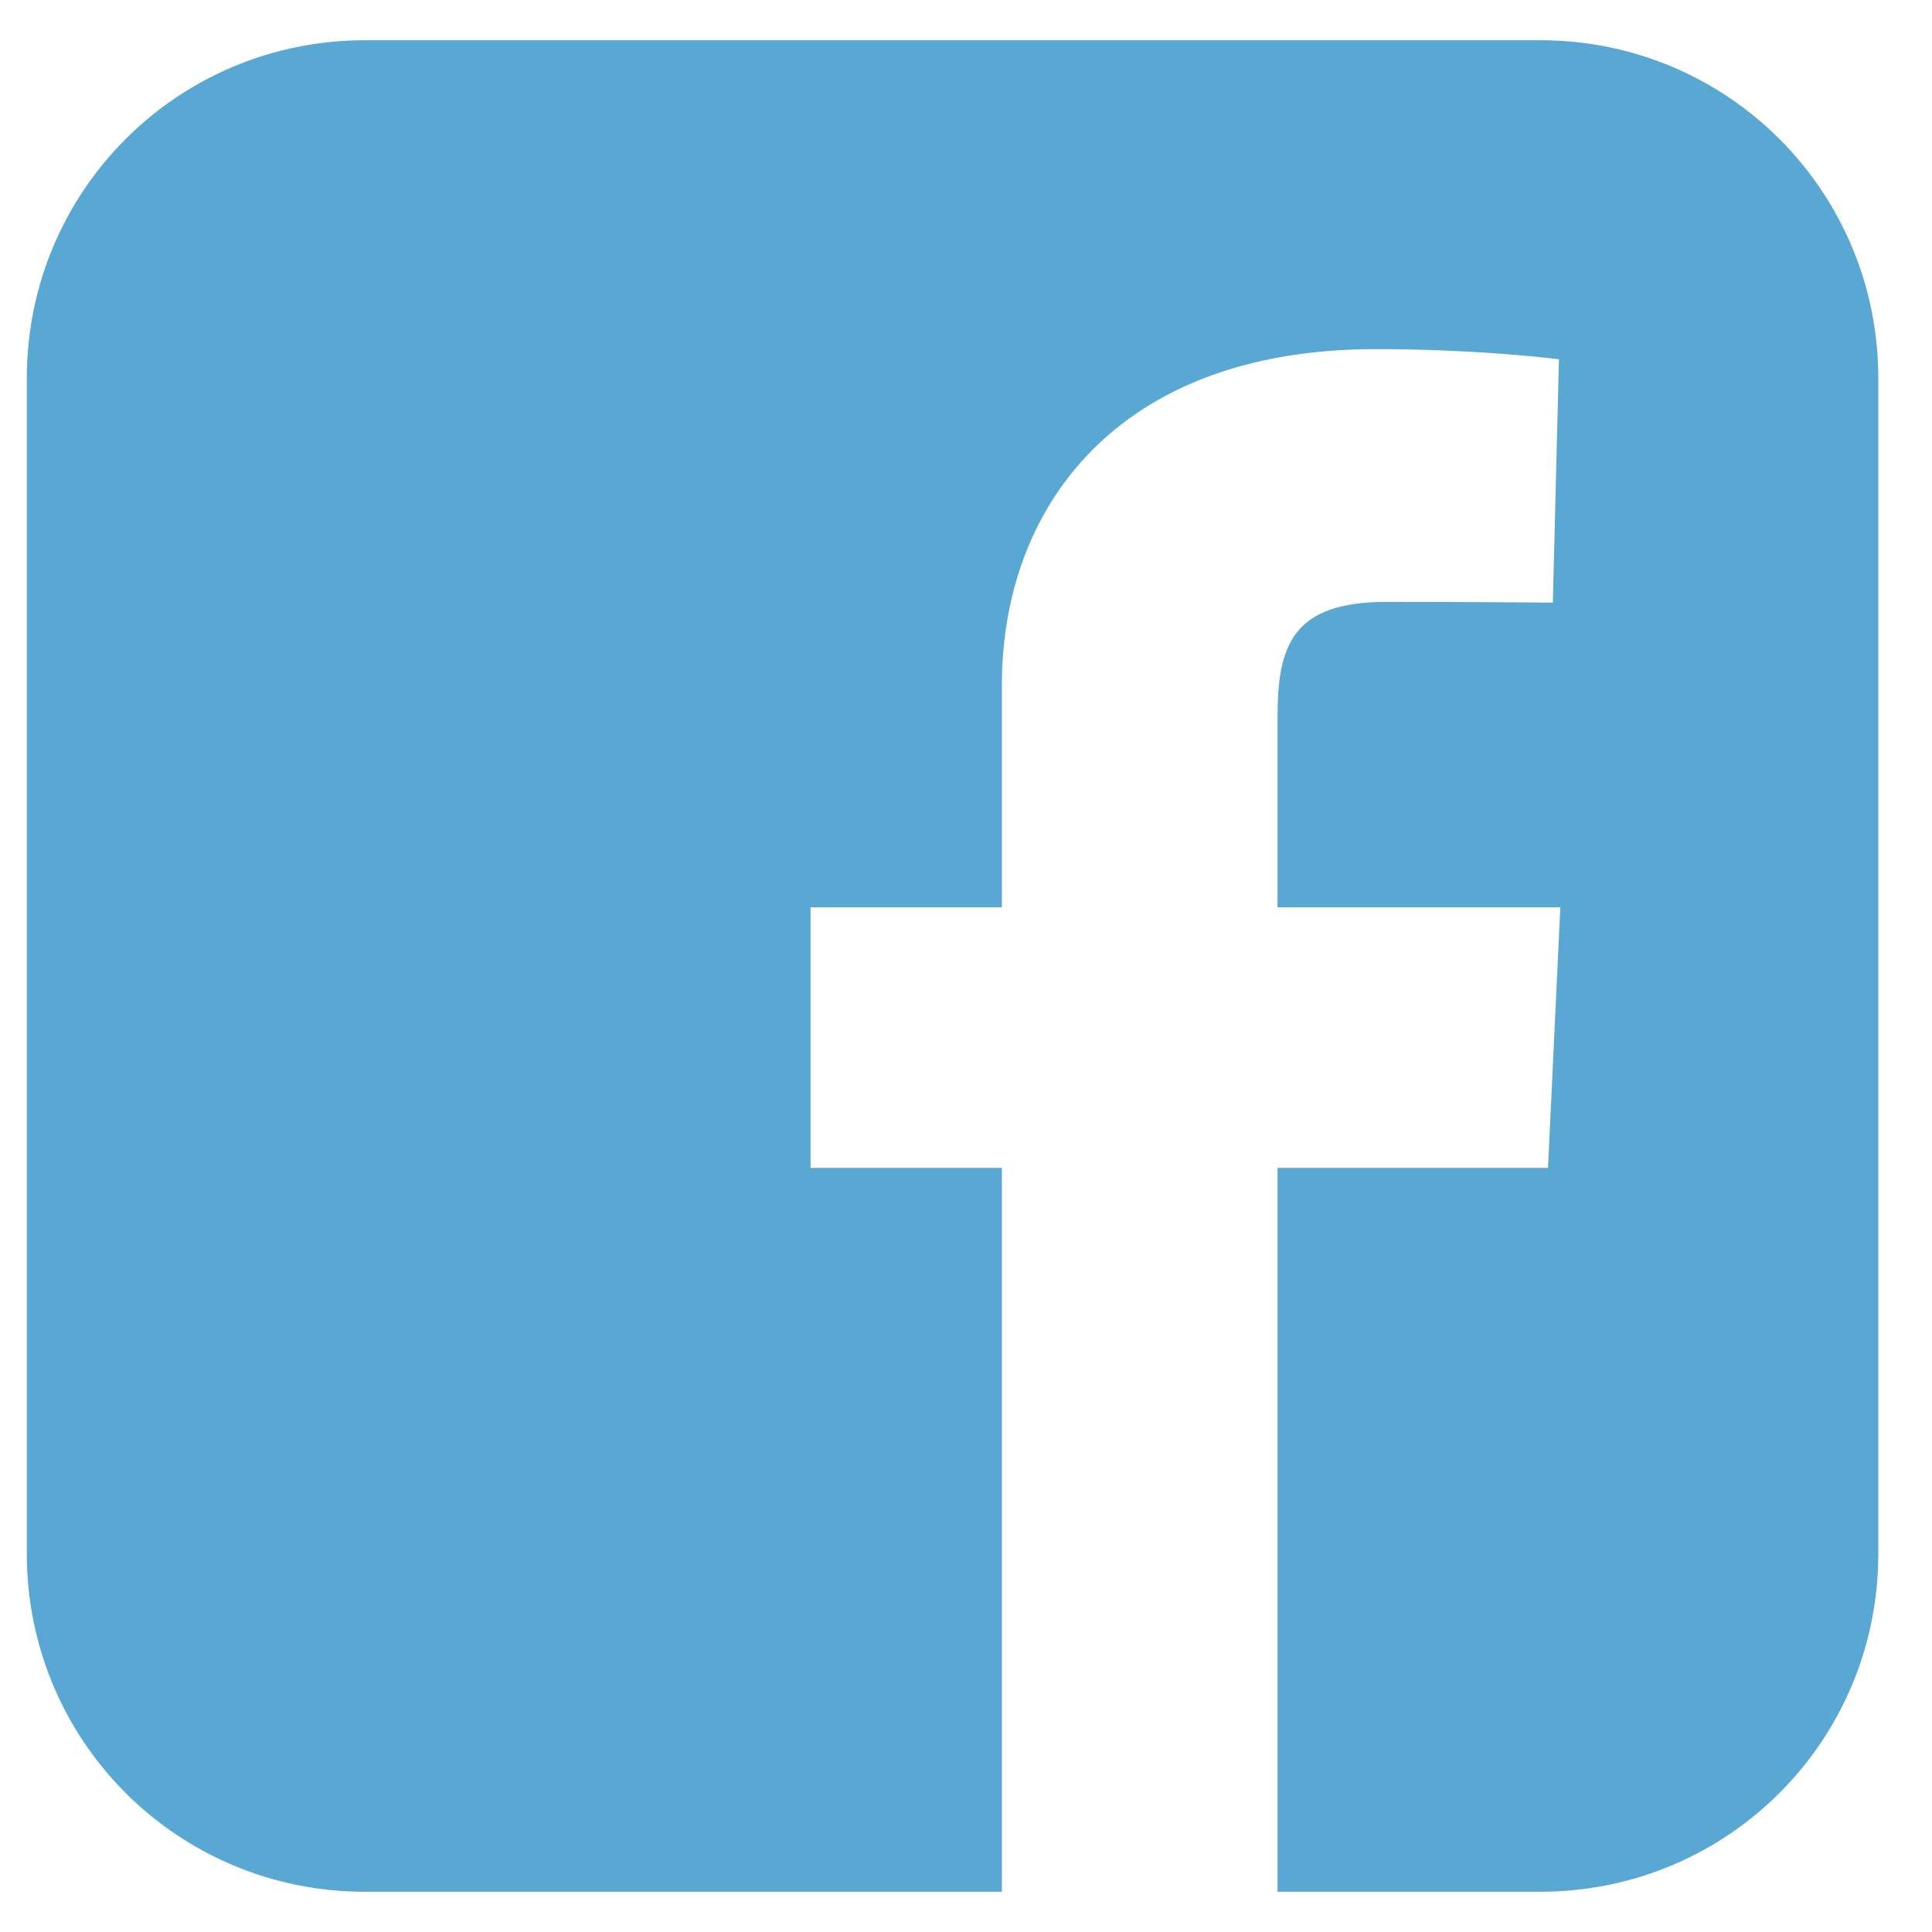
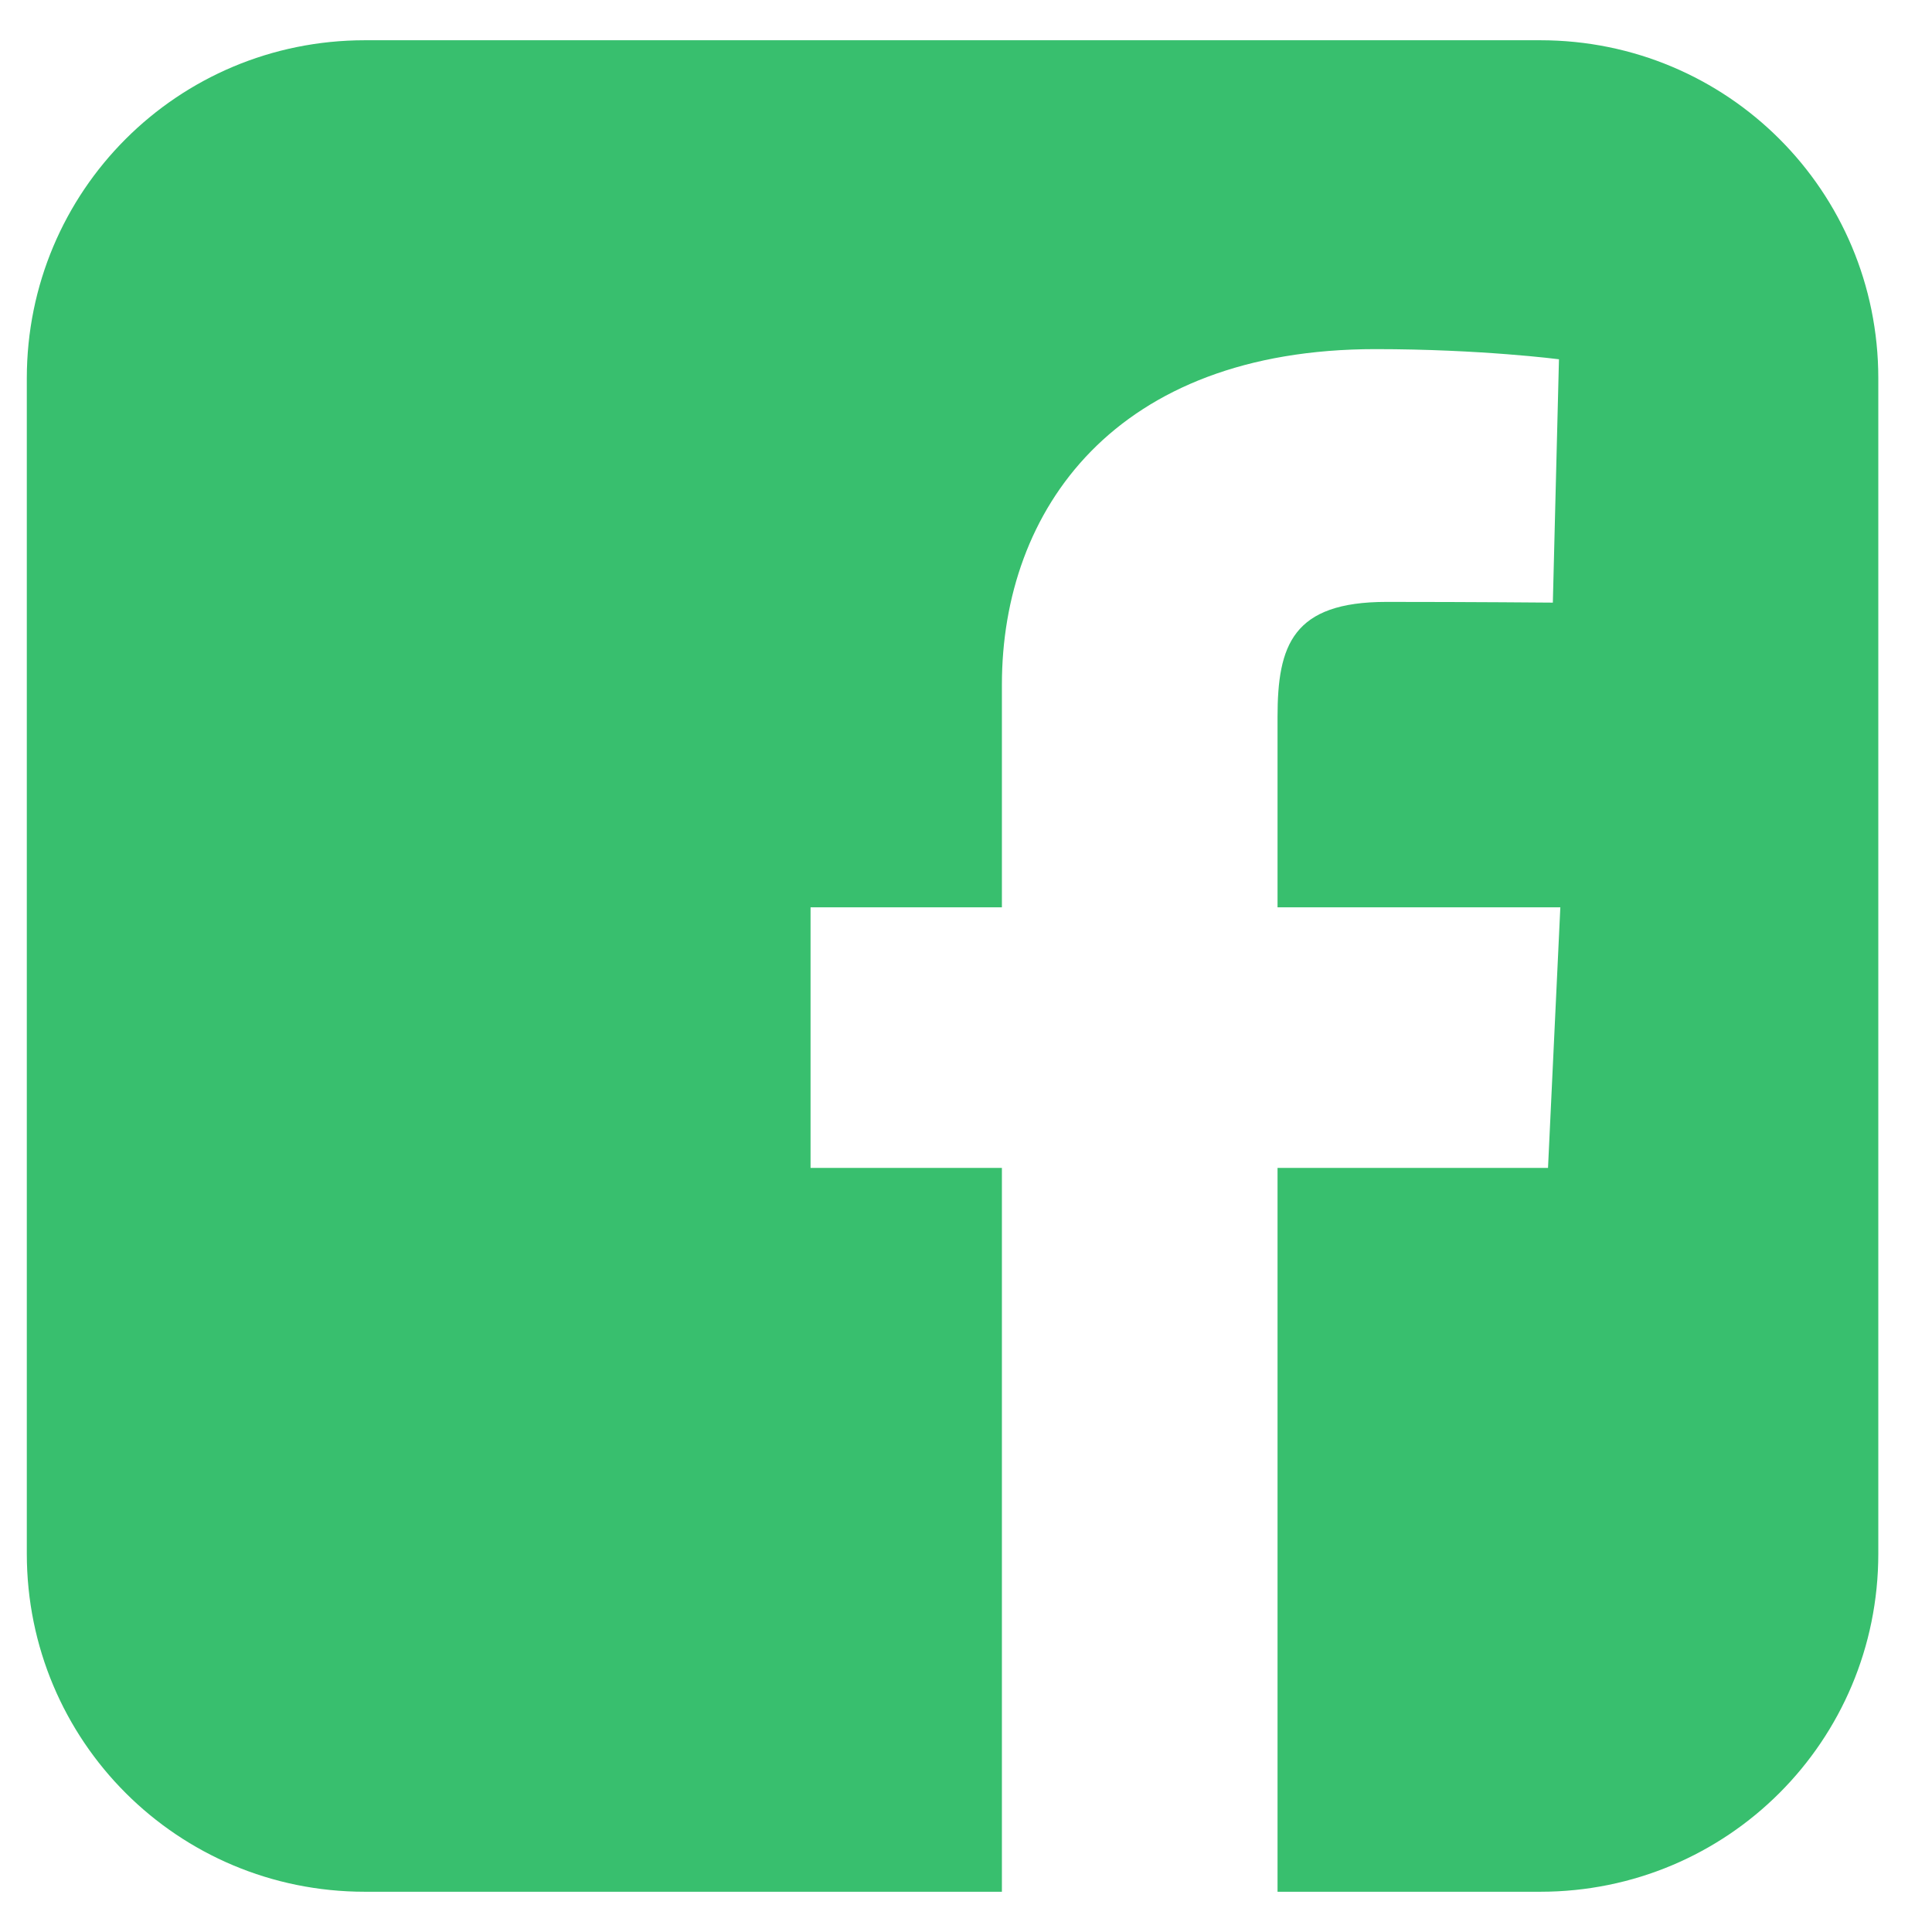
<svg xmlns="http://www.w3.org/2000/svg" width="24" height="24" viewBox="0 0 24 24" fill="none">
-   <path d="M4.533 0.5C2.206 0.5 0.333 2.373 0.333 4.7V19.3C0.333 21.627 2.206 23.5 4.533 23.5H12.446V14.508H10.069V11.271H12.446V8.505C12.446 6.333 13.851 4.337 17.087 4.337C18.397 4.337 19.366 4.463 19.366 4.463L19.29 7.486C19.29 7.486 18.302 7.477 17.224 7.477C16.057 7.477 15.87 8.015 15.87 8.907V11.271H19.383L19.23 14.508H15.87V23.5H19.133C21.46 23.5 23.333 21.627 23.333 19.3V4.7C23.333 2.373 21.46 0.5 19.133 0.5H4.533L4.533 0.5Z" fill="#59A7D3" />
+   <path d="M4.533 0.5C2.206 0.5 0.333 2.373 0.333 4.7V19.3C0.333 21.627 2.206 23.5 4.533 23.5H12.446V14.508H10.069V11.271H12.446V8.505C12.446 6.333 13.851 4.337 17.087 4.337C18.397 4.337 19.366 4.463 19.366 4.463L19.29 7.486C19.29 7.486 18.302 7.477 17.224 7.477C16.057 7.477 15.87 8.015 15.87 8.907V11.271H19.383L19.23 14.508H15.87V23.5H19.133C21.46 23.5 23.333 21.627 23.333 19.3V4.7C23.333 2.373 21.46 0.5 19.133 0.5H4.533L4.533 0.5Z" fill="#38BF6E" />
</svg>
